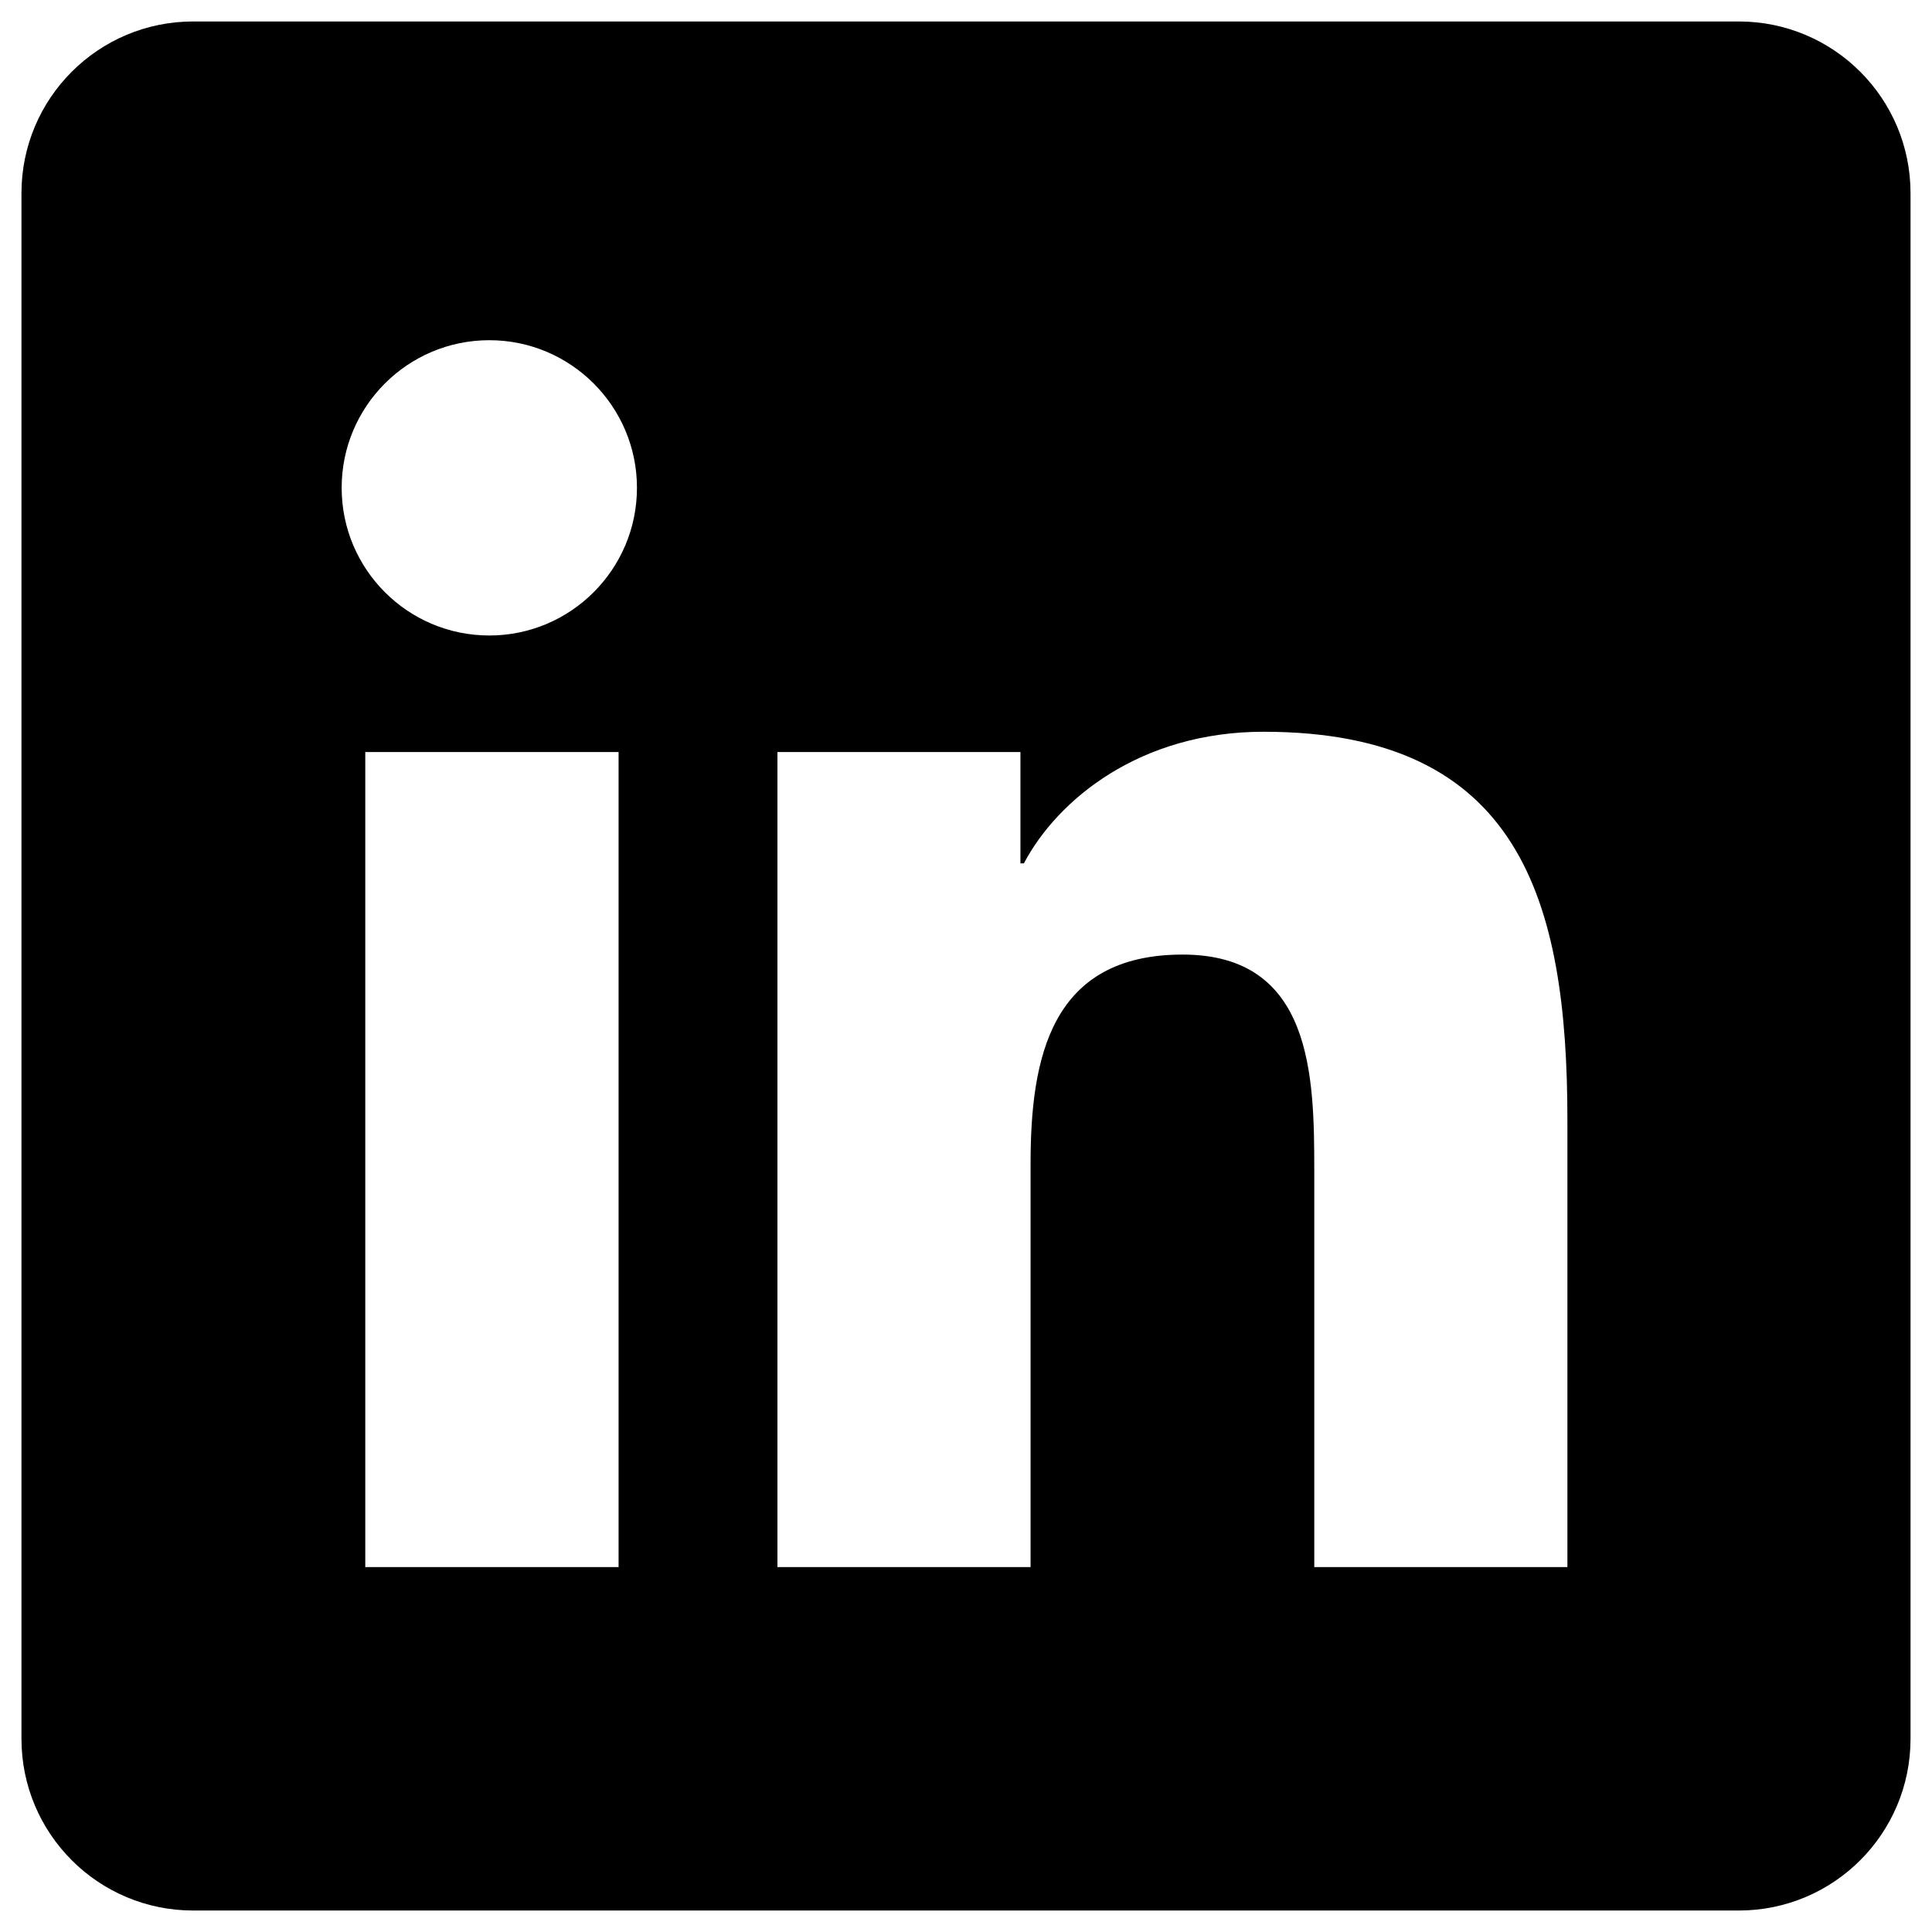
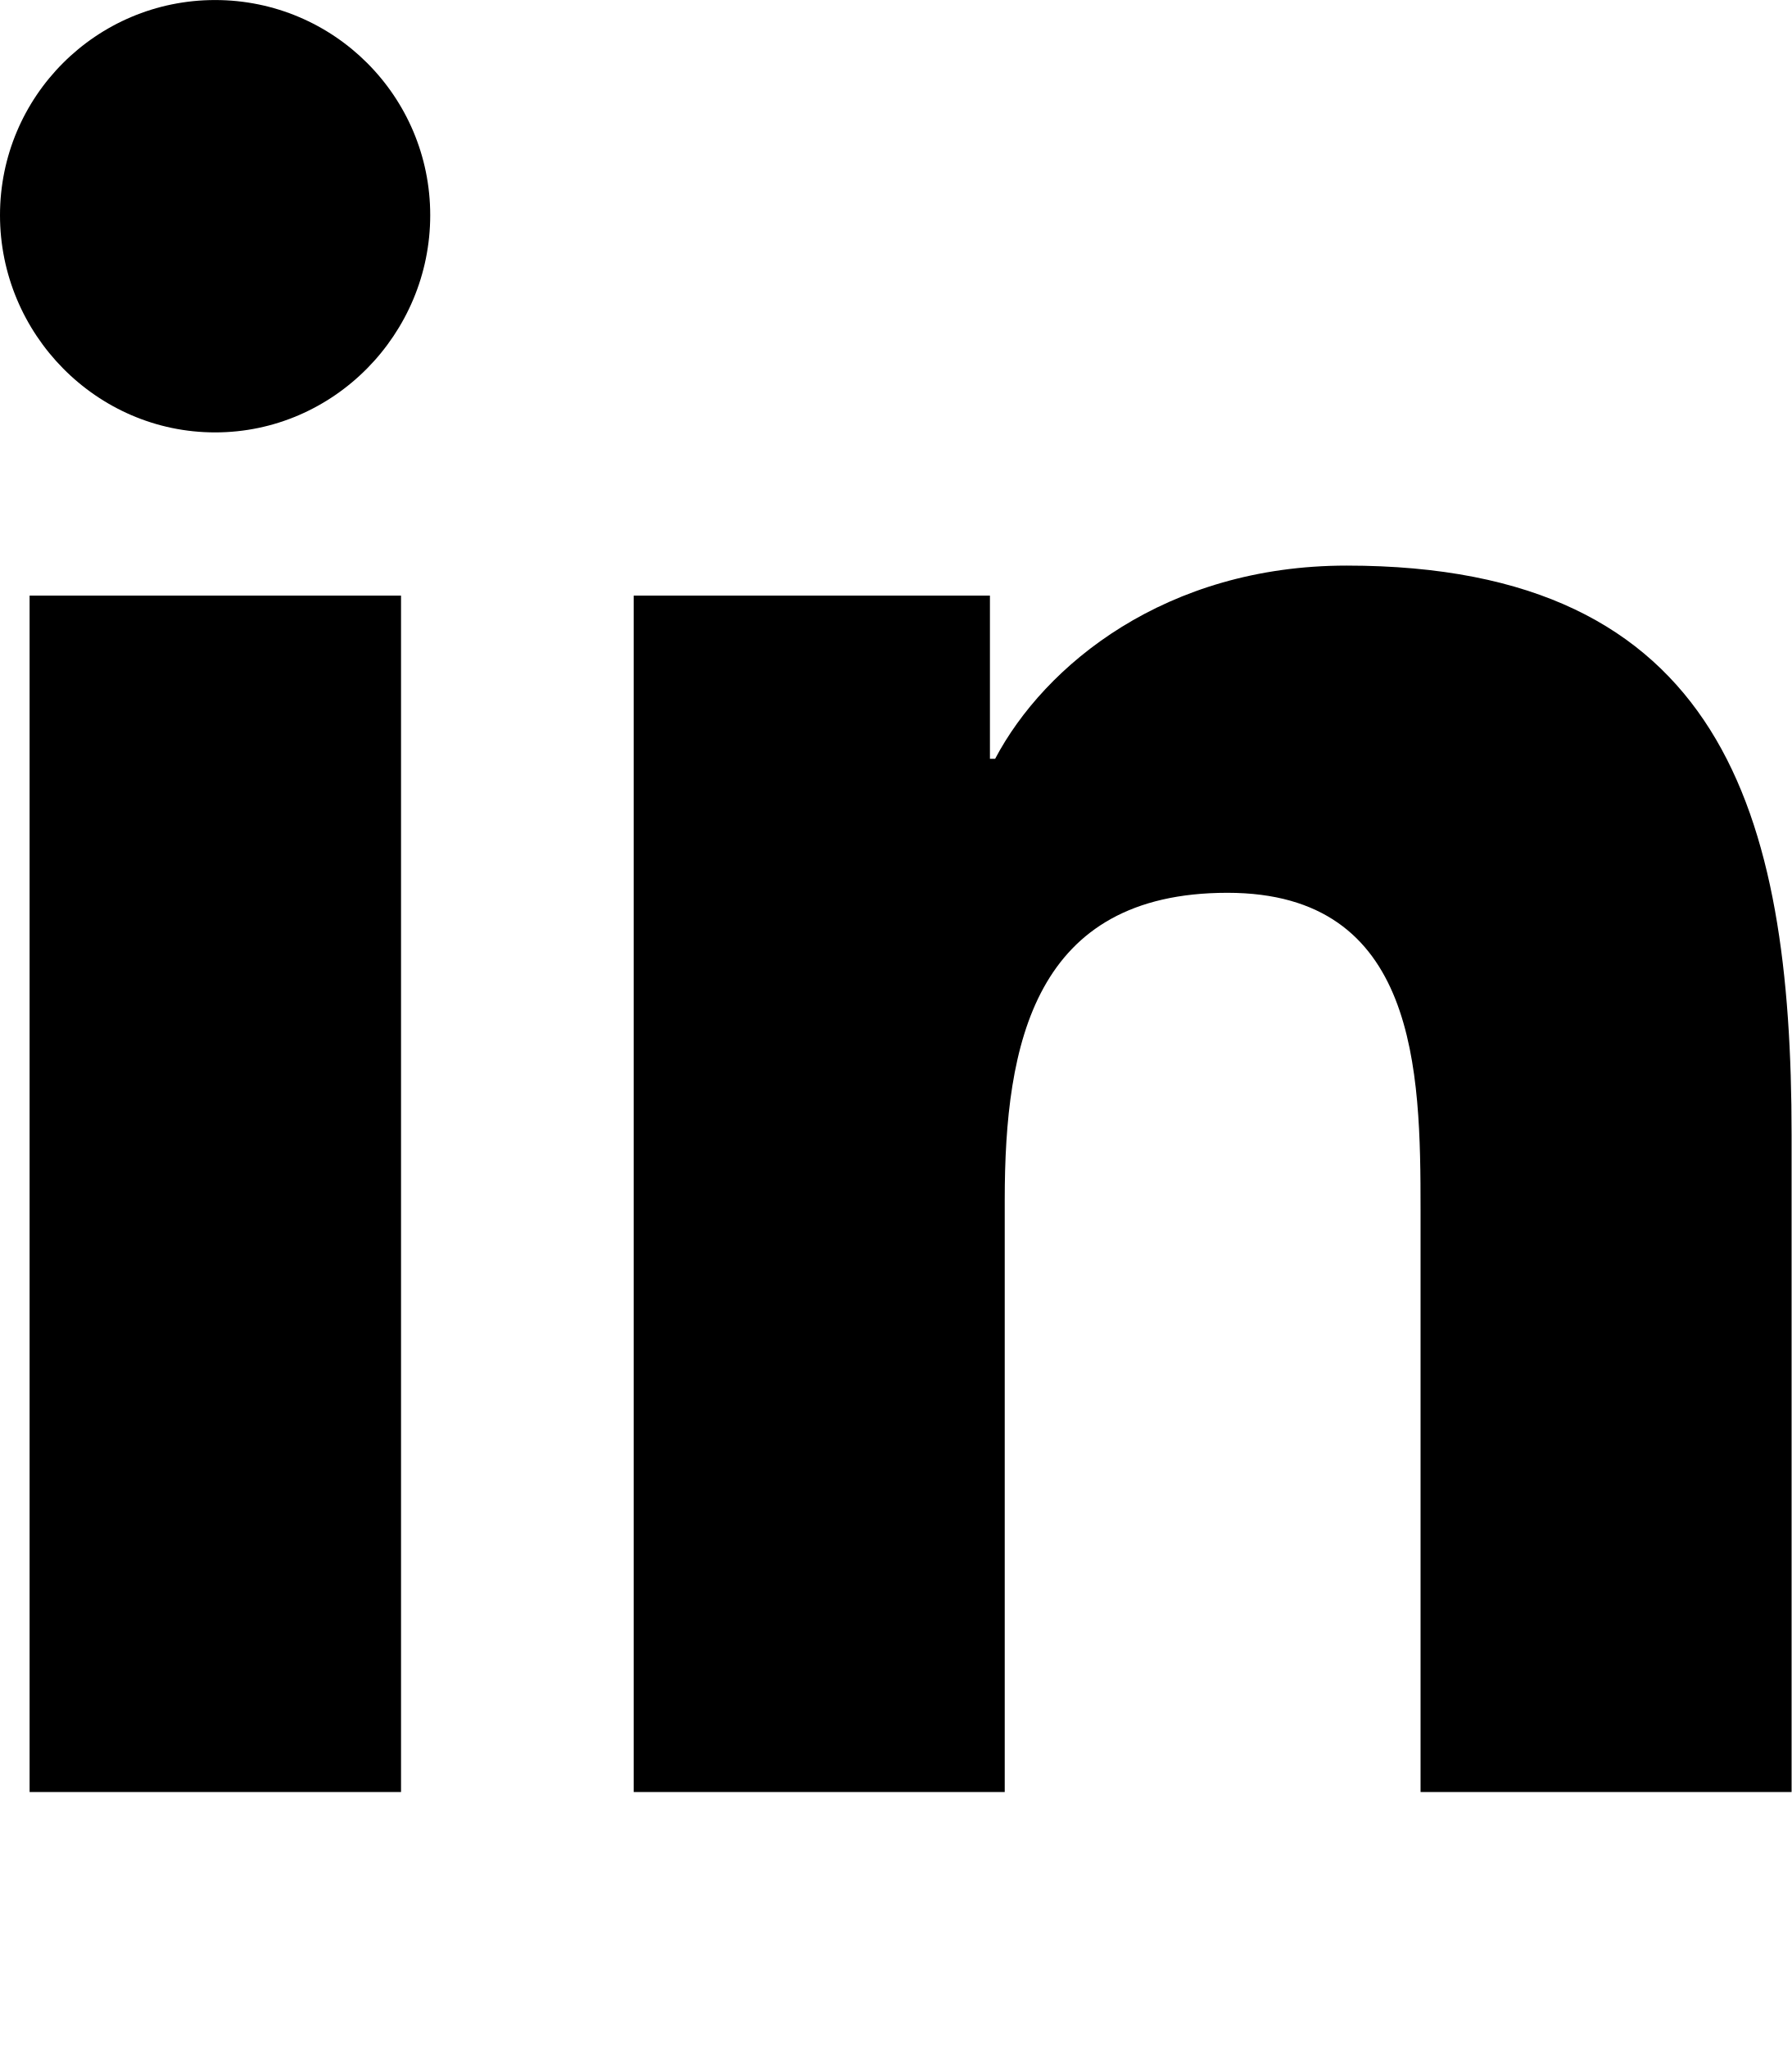
- <svg xmlns="http://www.w3.org/2000/svg" viewBox="0,0,256,256" width="24px" height="24px" fill-rule="nonzero">
-   <g transform="translate(-42.66667,-42.66667) scale(1.33333,1.33333)">
-     <g fill="#000000" fill-rule="nonzero" stroke="none" stroke-width="1" stroke-linecap="butt" stroke-linejoin="miter" stroke-miterlimit="10" stroke-dasharray="" stroke-dashoffset="0" font-family="none" font-weight="none" font-size="none" text-anchor="none" style="mix-blend-mode: normal">
-       <g transform="scale(8.53333,8.53333)">
-         <path d="M24,4h-18c-1.105,0 -2,0.895 -2,2v18c0,1.105 0.895,2 2,2h18c1.105,0 2,-0.895 2,-2v-18c0,-1.105 -0.895,-2 -2,-2zM10.954,22h-2.95v-9.492h2.95zM9.449,11.151c-0.951,0 -1.72,-0.771 -1.72,-1.72c0,-0.949 0.77,-1.719 1.72,-1.719c0.948,0 1.719,0.771 1.719,1.719c0,0.949 -0.771,1.72 -1.719,1.72zM22.004,22h-2.948v-4.616c0,-1.101 -0.02,-2.517 -1.533,-2.517c-1.535,0 -1.771,1.199 -1.771,2.437v4.696h-2.948v-9.492h2.83v1.297h0.04c0.394,-0.746 1.356,-1.533 2.791,-1.533c2.987,0 3.539,1.966 3.539,4.522z" />
-       </g>
-     </g>
-   </g>
+ <svg xmlns="http://www.w3.org/2000/svg" height="1em" viewBox="0 0 448 512">
+   <path d="M100.28 448H7.4V148.9h92.88zM53.79 108.1C24.09 108.1 0 83.5 0 53.8a53.79 53.79 0 0 1 107.58 0c0 29.7-24.1 54.3-53.79 54.3zM447.9 448h-92.68V302.4c0-34.7-.7-79.2-48.29-79.2-48.29 0-55.69 37.7-55.69 76.7V448h-92.78V148.9h89.08v40.8h1.3c12.4-23.5 42.69-48.3 87.88-48.3 94 0 111.28 61.9 111.28 142.3V448z" />
</svg>
